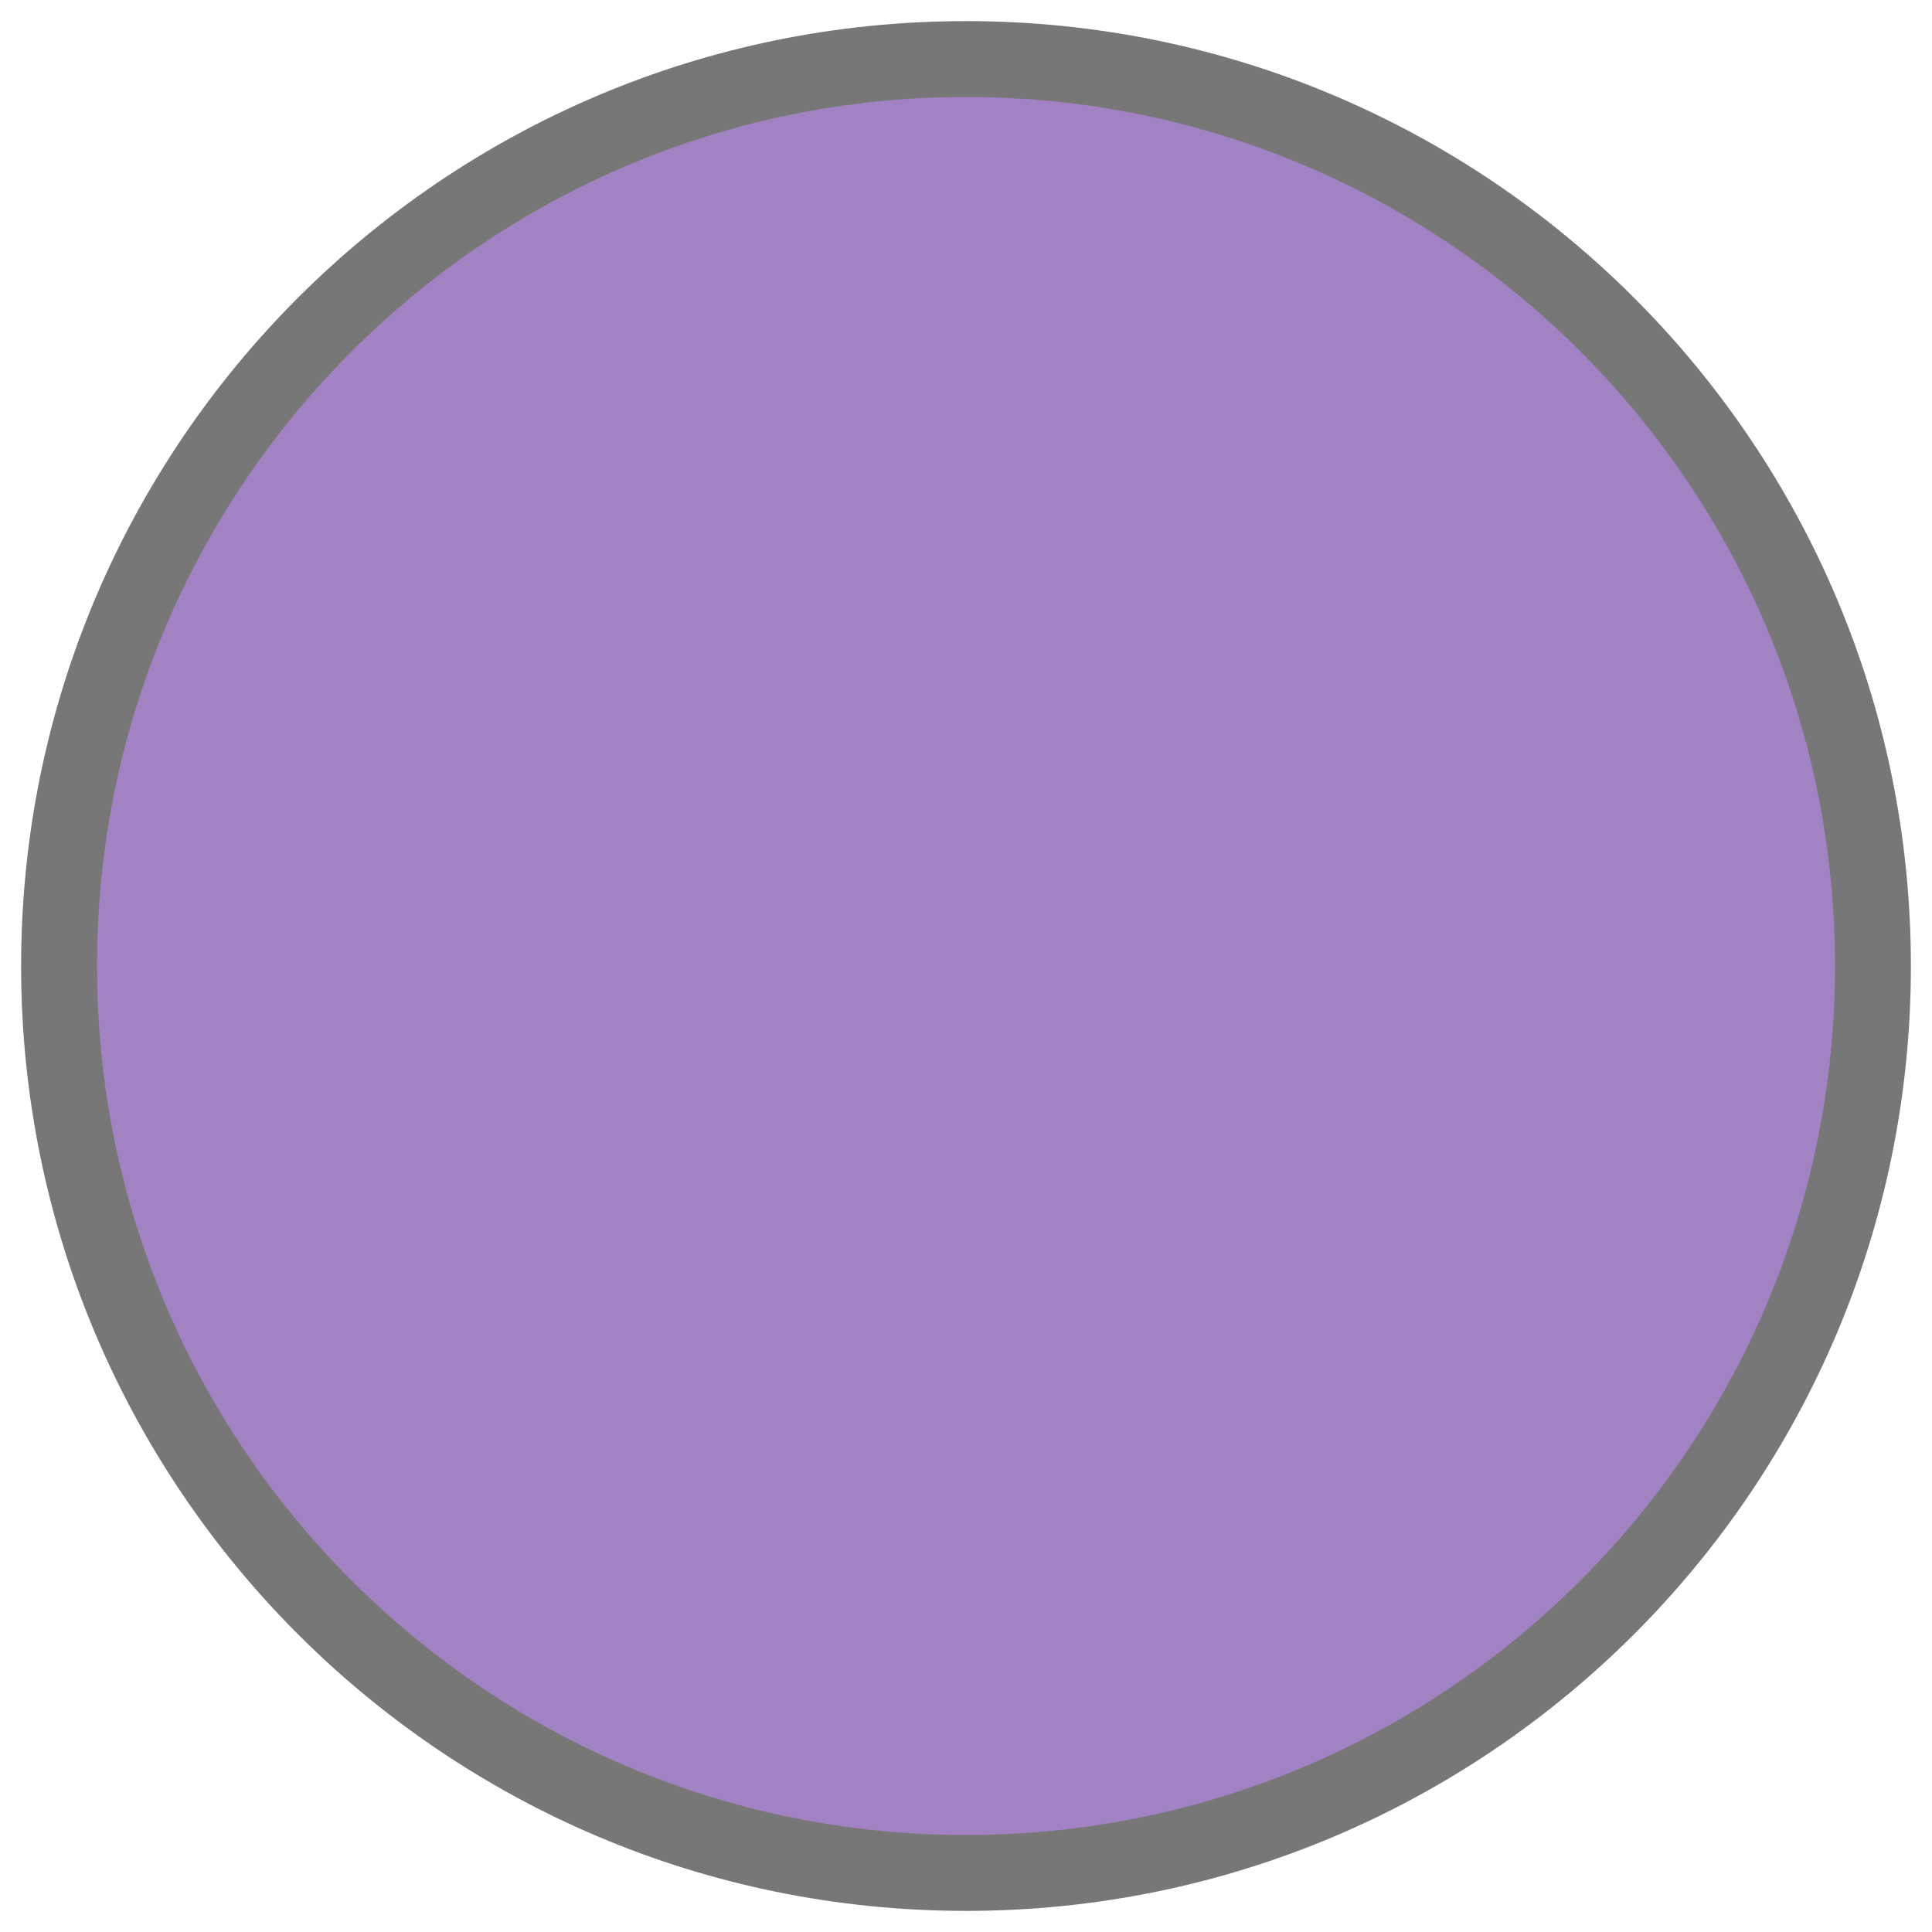
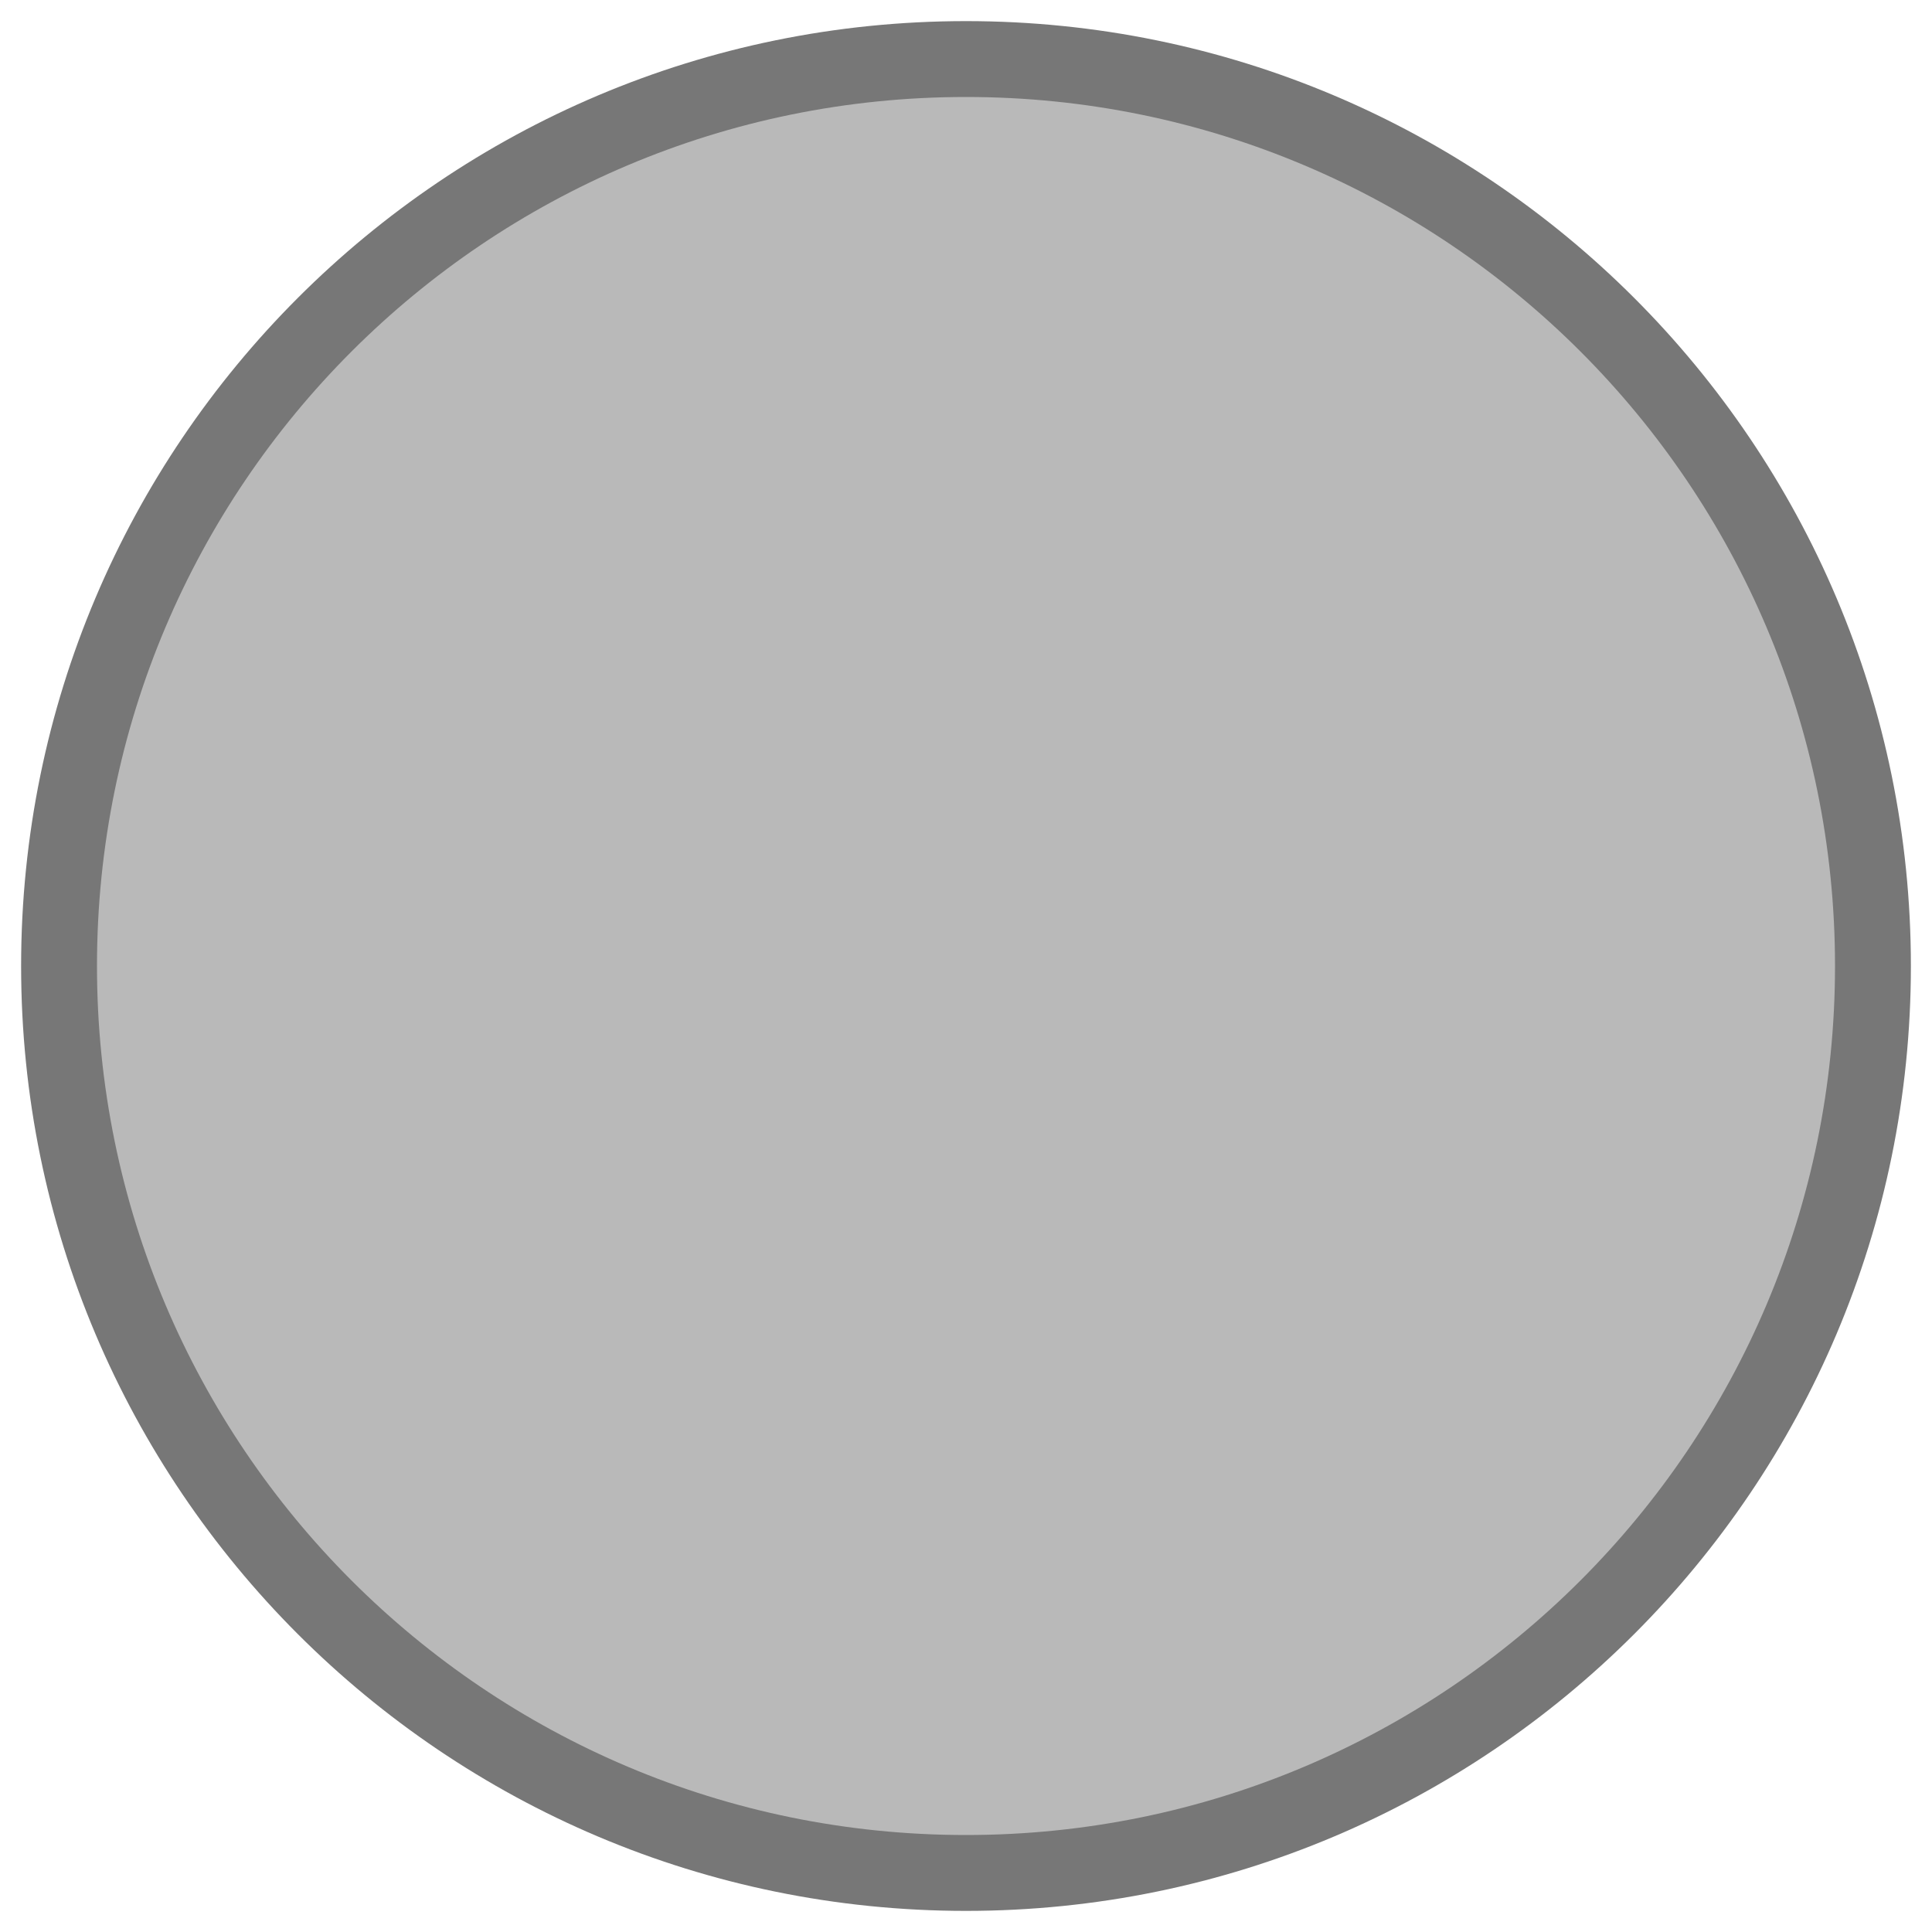
<svg xmlns="http://www.w3.org/2000/svg" xmlns:ns1="http://www.openswatchbook.org/uri/2009/osb" width="180px" height="180px" viewBox="0 0 180 180" version="1.1" id="SVGRoot">
  <defs id="defs3680">
    <linearGradient id="linearGradient6995" ns1:paint="solid">
      <stop style="stop-color:#000000;stop-opacity:1;" offset="0" id="stop6993" />
    </linearGradient>
    <marker orient="auto" refY="0.0" refX="0.0" id="Arrow1Lstart" style="overflow:visible">
      <path id="path4509" d="M 0.0,0.0 L 5.0,-5.0 L -12.5,0.0 L 5.0,5.0 L 0.0,0.0 z " style="fill-rule:evenodd;stroke:#000000;stroke-width:1pt;stroke-opacity:1;fill:#000000;fill-opacity:1" transform="scale(0.8) translate(12.5,0)" />
    </marker>
  </defs>
  <g id="layer1">
    <circle id="path3702" cx="90" cy="90" style="fill:#000000;fill-opacity:0.533;stroke:none;stroke-width:22.784;stroke-linecap:butt;stroke-linejoin:bevel;stroke-miterlimit:4;stroke-dasharray:none;stroke-dashoffset:0;stroke-opacity:0.533;paint-order:normal" r="88.033" />
-     <circle id="circle8539" cx="90" cy="90" r="80.964" style="fill:#c48bff;fill-opacity:0.553;stroke:none;stroke-width:12.246;stroke-linecap:butt;stroke-linejoin:bevel;stroke-miterlimit:4;stroke-dasharray:none;stroke-dashoffset:0;stroke-opacity:1;paint-order:normal" />
+     <circle id="circle8539" cx="90" cy="90" r="80.964" style="fill:#eeeeee;fill-opacity:0.553;stroke:none;stroke-width:12.246;stroke-linecap:butt;stroke-linejoin:bevel;stroke-miterlimit:4;stroke-dasharray:none;stroke-dashoffset:0;stroke-opacity:1;paint-order:normal" />
  </g>
</svg>
